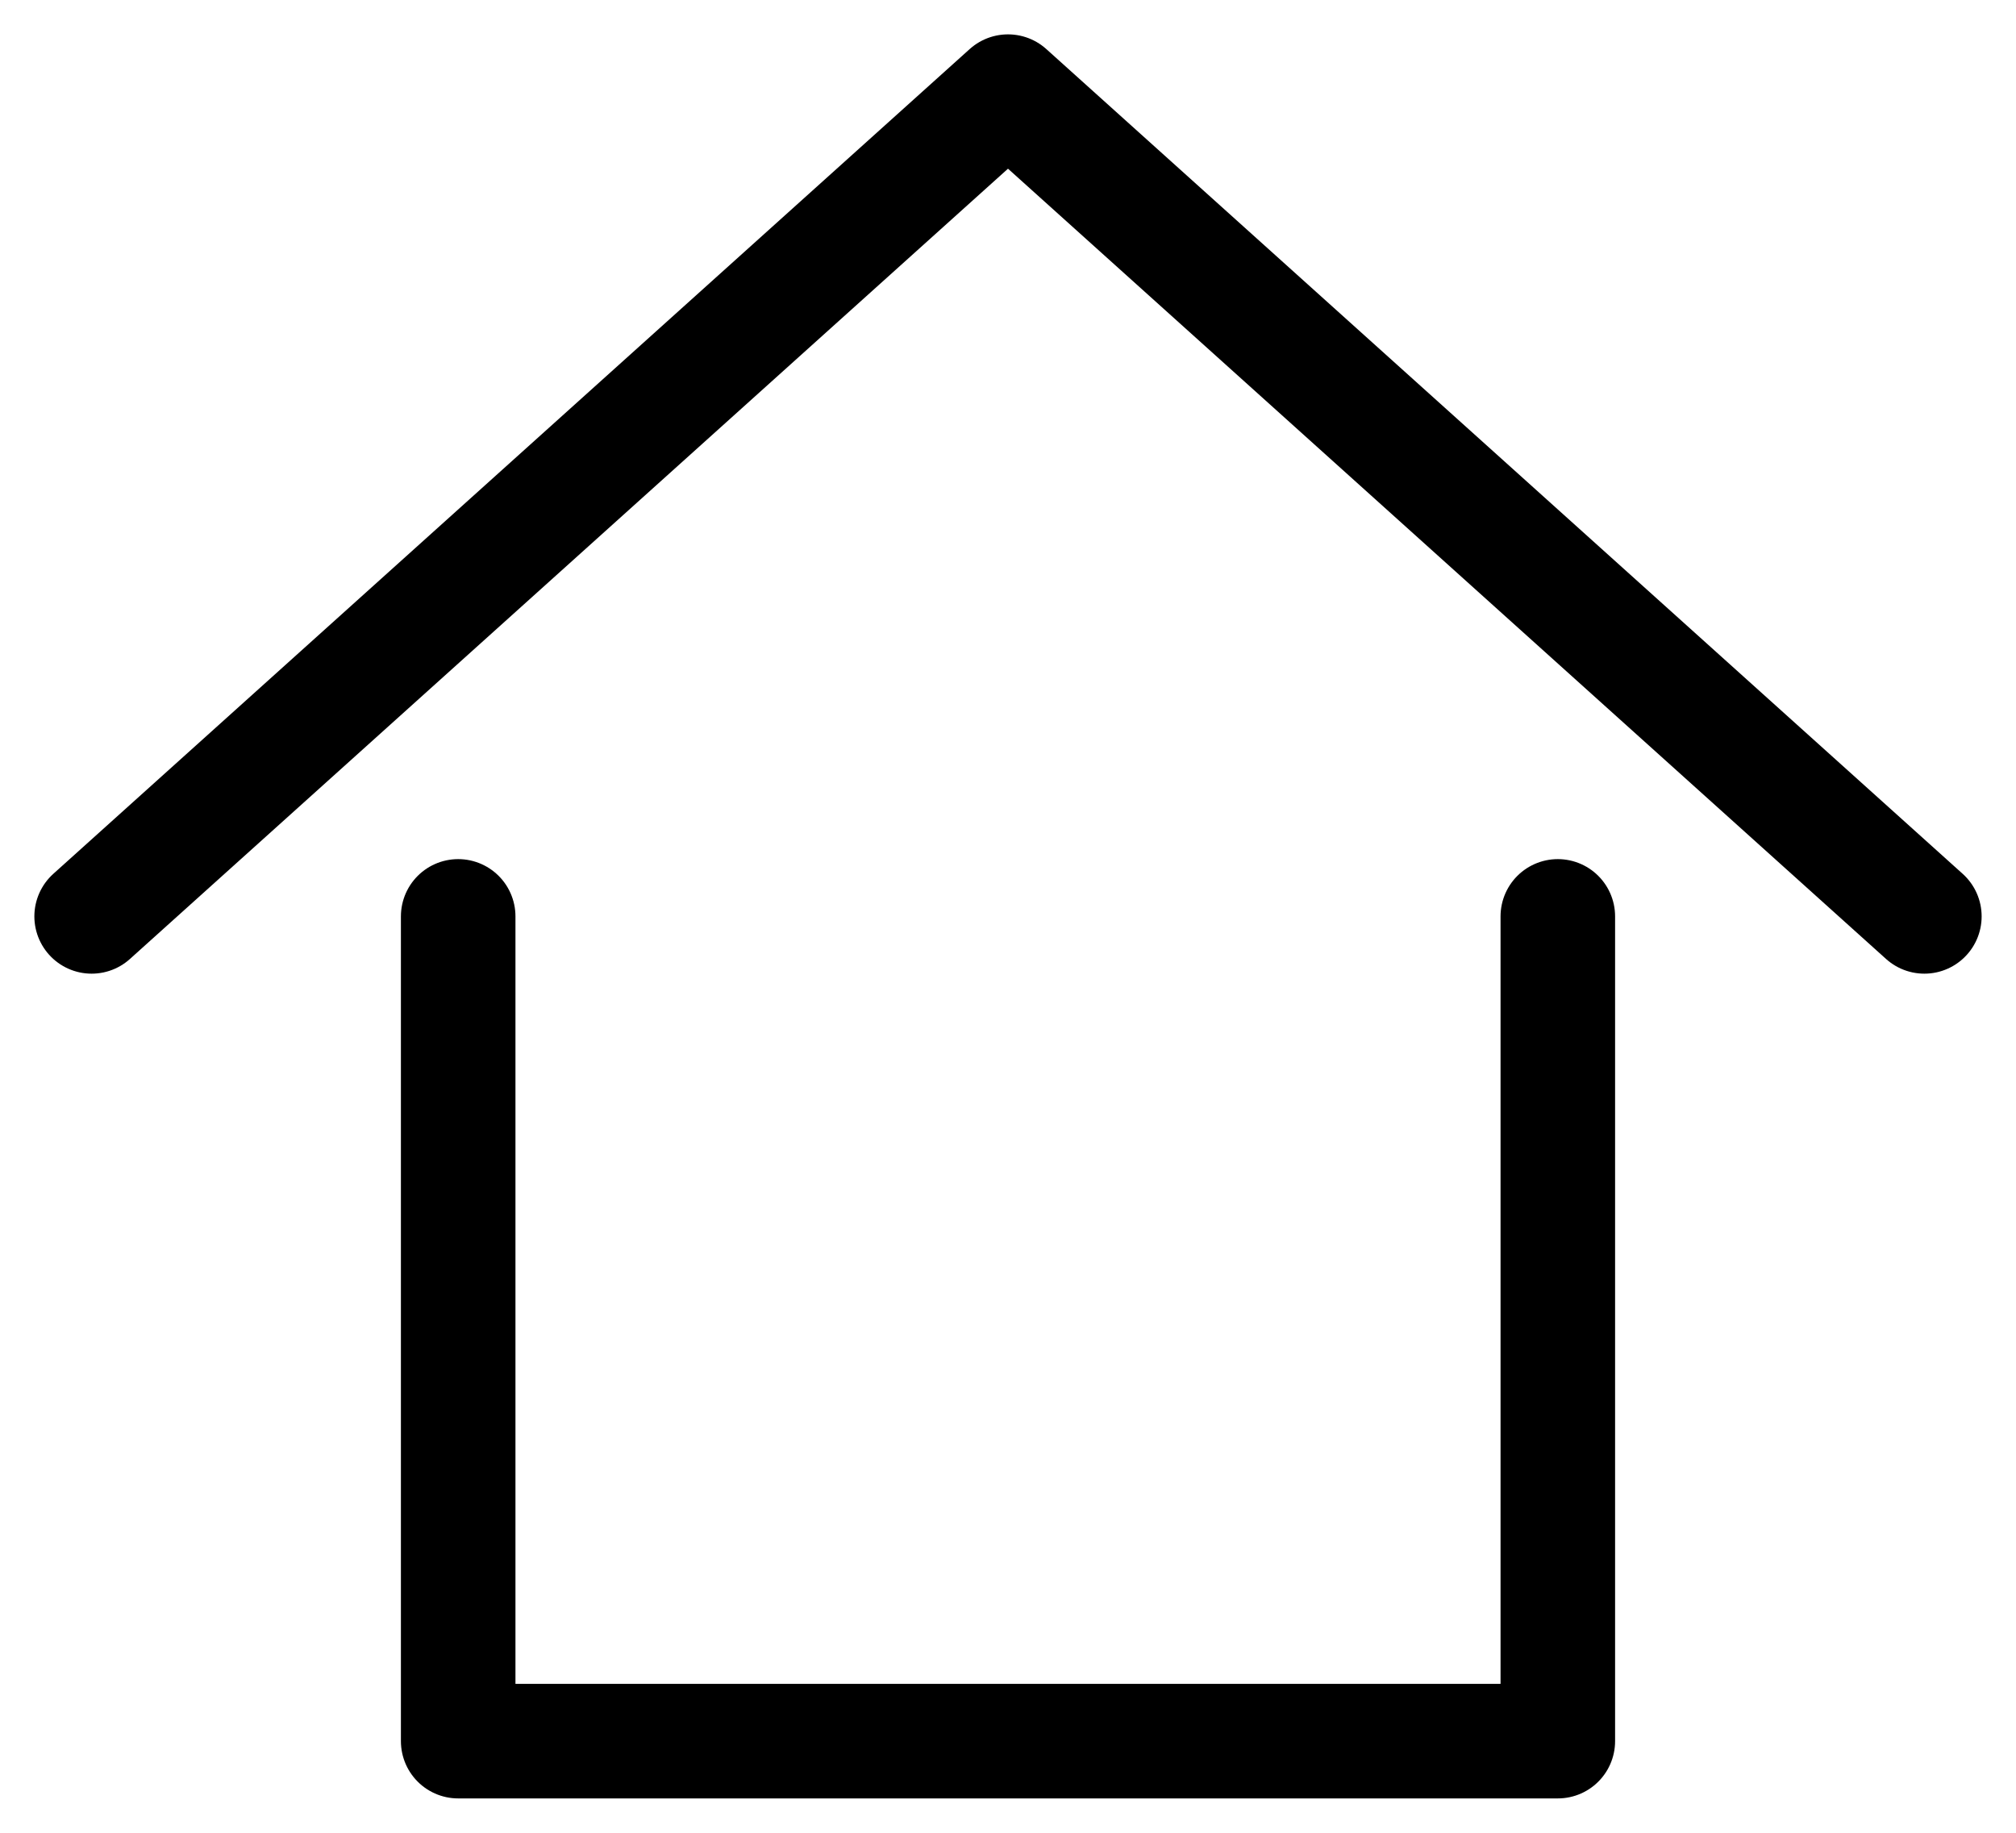
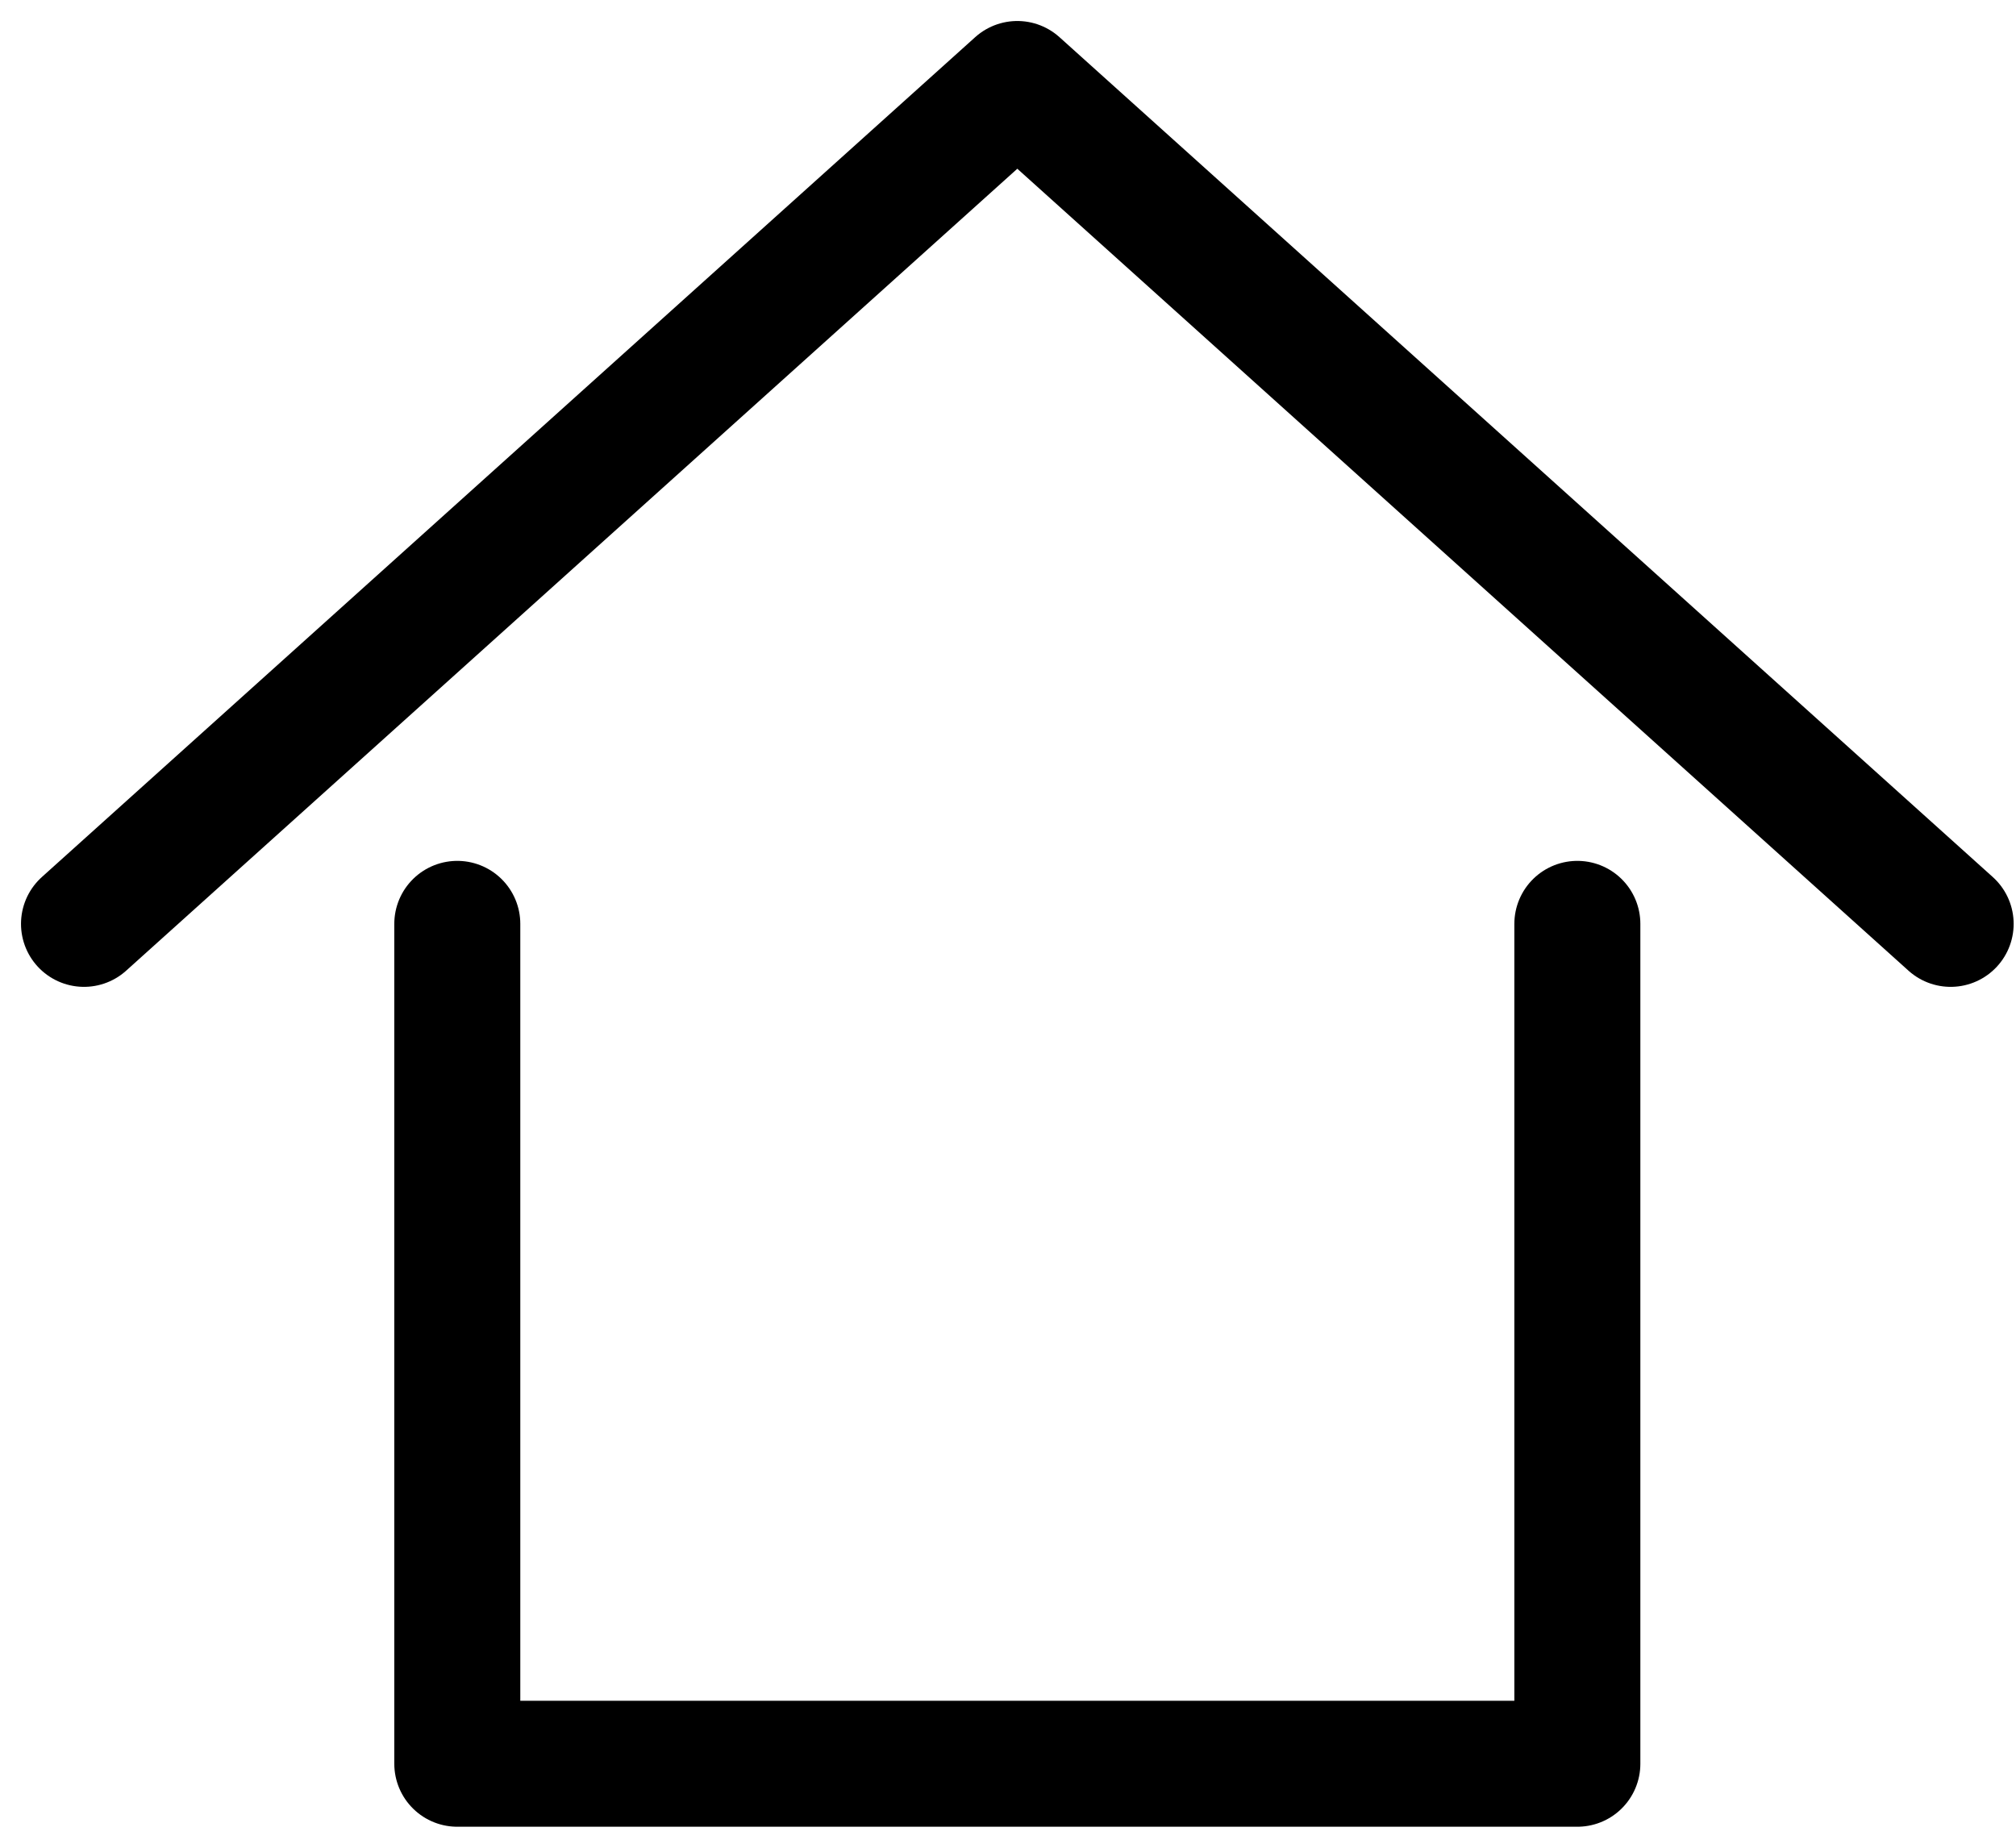
- <svg xmlns="http://www.w3.org/2000/svg" width="22px" height="20px" viewBox="19 12 22 20" version="1.1">
+ <svg xmlns="http://www.w3.org/2000/svg" width="24px" height="22px" viewBox="-1 -1 24 22" version="1.1">
  <defs />
-   <g id="Nav-/-Home" stroke="none" fill="none" transform="translate(20, 13)" stroke-width="1.25" stroke-linecap="round" stroke-linejoin="round">
-     <path d="M0,9 L10,0 L20,9 M16,9 L16,18 L4,18 L4,9" id="Combined-Shape" stroke="#000000" />
-   </g>
+   <path d="M0,10 L11.111,0 L22.222,10 M17.778,10 L17.778,20 L4.444,20 L4.444,10" id="Combined-Shape" stroke="#000000" stroke-width="1.5" stroke-linecap="round" stroke-linejoin="round" fill="none" />
</svg>
